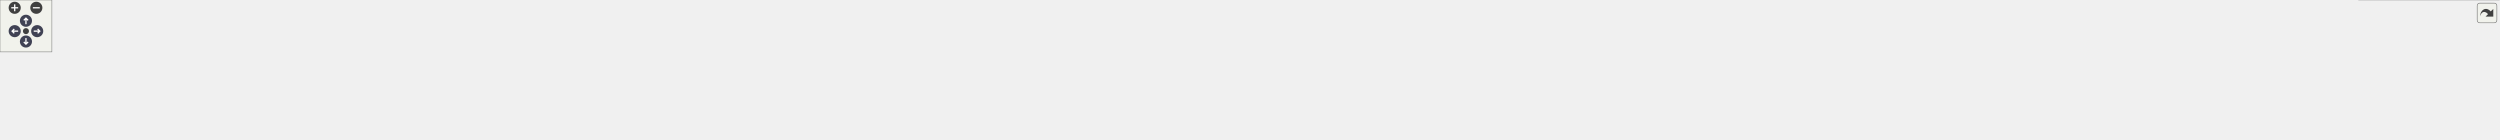
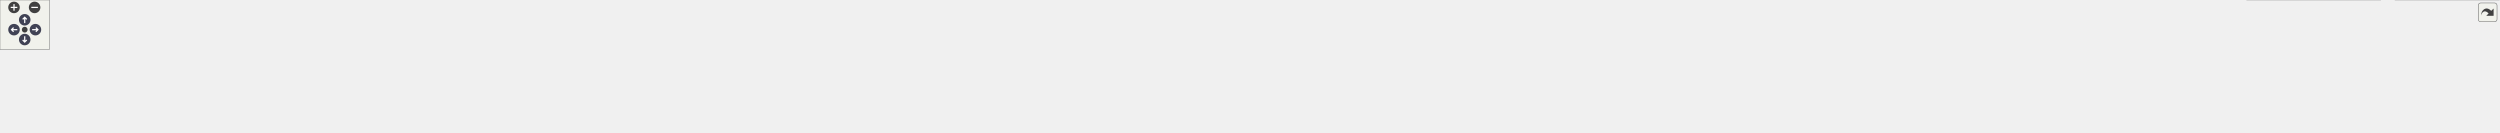
<svg xmlns="http://www.w3.org/2000/svg" xmlns:xlink="http://www.w3.org/1999/xlink" id="main" version="1.1" xml:space="preserve">
  <style type="text/css">
.node, .edge {opacity: 0.7;}
.node.selected, .edge.selected {opacity: 1;}
.edge:hover path { stroke: red; }
.edge:hover polygon { stroke: red; fill: red; }
</style>
  <defs>
    <circle id="rim" cx="0" cy="0" r="7" />
    <circle id="rim2" cx="0" cy="0" r="3.5" />
    <g id="zoomPlus">
      <use xlink:href="#rim" fill="#404040">
        <set attributeName="fill" to="#808080" begin="zoomplus.mouseover" end="zoomplus.mouseout" />
      </use>
      <path d="M-4,0h8M0,-4v8" fill="none" stroke="white" stroke-width="1.5" pointer-events="none" />
    </g>
    <g id="zoomMin">
      <use xlink:href="#rim" fill="#404040">
        <set attributeName="fill" to="#808080" begin="zoomminus.mouseover" end="zoomminus.mouseout" />
      </use>
      <path d="M-4,0h8" fill="none" stroke="white" stroke-width="1.5" pointer-events="none" />
    </g>
    <g id="arrowUp" transform="translate(30 24)">
      <use xlink:href="#rim" />
      <path pointer-events="none" fill="none" stroke="white" stroke-width="1.5" d="M0,-3.0v7 M-2.5,-0.5L0,-3.0L2.5,-0.5" />
    </g>
    <g id="arrowRight" transform="rotate(90) translate(36 -43)">
      <use xlink:href="#rim" />
      <path pointer-events="none" fill="none" stroke="white" stroke-width="1.5" d="M0,-3.0v7 M-2.5,-0.5L0,-3.0L2.5,-0.5" />
    </g>
    <g id="arrowDown" transform="rotate(180) translate(-30 -48)">
      <use xlink:href="#rim" />
      <path pointer-events="none" fill="none" stroke="white" stroke-width="1.5" d="M0,-3.0v7 M-2.5,-0.5L0,-3.0L2.5,-0.5" />
    </g>
    <g id="arrowLeft" transform="rotate(270) translate(-36 17)">
      <use xlink:href="#rim" />
      <path pointer-events="none" fill="none" stroke="white" stroke-width="1.5" d="M0,-3.0v7 M-2.5,-0.5L0,-3.0L2.5,-0.5" />
    </g>
    <g id="resetDef">
      <use xlink:href="#rim2" fill="#404040">
        <set attributeName="fill" to="#808080" begin="reset.mouseover" end="reset.mouseout" />
      </use>
    </g>
  </defs>
  <svg id="graph" class="graph">
    <g id="viewport">
      <g id="Node000001" class="node">
        <g id="a_Node000001">
          <a xlink:title=" ">
-             <polygon fill="#999999" stroke="#666666" points="1440.5,-100 1235.5,-100 1235.5,-68 1440.5,-68 1440.5,-100" />
-             <text text-anchor="start" x="1243.5" y="-86.5" font-family="Helvetica,sans-Serif" font-size="10.00">src/test/java/fr/softsf</text>
-             <text text-anchor="middle" x="1338" y="-74.5" font-family="Helvetica,sans-Serif" font-size="10.00">/canscan/NativeImageConfigSimulator.java</text>
+             <polygon fill="#999999" stroke="#666666" points="1507.5,-100 1302.5,-100 1302.5,-68 1507.5,-68 1507.5,-100" />
+             <text text-anchor="start" x="1310.5" y="-86.5" font-family="Helvetica,sans-Serif" font-size="10.00">src/test/java/fr/softsf</text>
+             <text text-anchor="middle" x="1405" y="-74.5" font-family="Helvetica,sans-Serif" font-size="10.00">/canscan/NativeImageConfigSimulator.java</text>
          </a>
        </g>
      </g>
      <g id="Node000002" class="node">
        <g id="a_Node000002">
          <a xlink:title=" ">
            <polygon fill="#e0e0e0" stroke="#999999" points="106,-26 0,-26 0,-6 106,-6 106,-26" />
            <text text-anchor="middle" x="53" y="-12.5" font-family="Helvetica,sans-Serif" font-size="10.00">java.awt.Component</text>
          </a>
        </g>
      </g>
      <g id="edge1_Node000001_Node000002" class="edge">
        <g id="a_edge1_Node000001_Node000002">
          <a xlink:title=" ">
-             <path fill="none" stroke="#63b8ff" d="M1235.09,-81.3C981.21,-76.69 330.05,-62.2 115,-32 109.39,-31.21 103.54,-30.14 97.78,-28.93" />
-             <polygon fill="#63b8ff" stroke="#63b8ff" points="98.88,-25.59 88.36,-26.8 97.34,-32.42 98.88,-25.59" />
+             <path fill="none" stroke="#63b8ff" d="M1302.28,-81.56C1038.77,-77.45 343.51,-63.84 115,-32 109.39,-31.22 103.54,-30.15 97.77,-28.94" />
+             <polygon fill="#63b8ff" stroke="#63b8ff" points="98.88,-25.6 88.35,-26.81 97.34,-32.43 98.88,-25.6" />
          </a>
        </g>
      </g>
      <g id="Node000003" class="node">
        <g id="a_Node000003">
          <a xlink:title=" ">
            <polygon fill="#e0e0e0" stroke="#999999" points="221.88,-26 124.12,-26 124.12,-6 221.88,-6 221.88,-26" />
            <text text-anchor="middle" x="173" y="-12.5" font-family="Helvetica,sans-Serif" font-size="10.00">java.awt.Container</text>
          </a>
        </g>
      </g>
      <g id="edge2_Node000001_Node000003" class="edge">
        <g id="a_edge2_Node000001_Node000003">
          <a xlink:title=" ">
-             <path fill="none" stroke="#63b8ff" d="M1235.35,-80.99C999.16,-75.91 422.79,-60.9 231,-32 226.01,-31.25 220.82,-30.24 215.69,-29.1" />
-             <polygon fill="#63b8ff" stroke="#63b8ff" points="216.68,-25.74 206.14,-26.81 215.04,-32.55 216.68,-25.74" />
+             <path fill="none" stroke="#63b8ff" d="M1302.12,-81.3C1055.53,-76.77 436.05,-62.62 231,-32 226,-31.25 220.82,-30.25 215.69,-29.12" />
+             <polygon fill="#63b8ff" stroke="#63b8ff" points="216.67,-25.75 206.13,-26.82 215.04,-32.56 216.67,-25.75" />
          </a>
        </g>
      </g>
      <g id="Node000004" class="node">
        <g id="a_Node000004">
          <a xlink:title=" ">
            <polygon fill="#e0e0e0" stroke="#999999" points="318.12,-26 239.88,-26 239.88,-6 318.12,-6 318.12,-26" />
            <text text-anchor="middle" x="279" y="-12.5" font-family="Helvetica,sans-Serif" font-size="10.00">java.awt.Point</text>
          </a>
        </g>
      </g>
      <g id="edge3_Node000001_Node000004" class="edge">
        <g id="a_edge3_Node000001_Node000004">
          <a xlink:title=" ">
-             <path fill="none" stroke="#63b8ff" d="M1235.14,-81.1C1013.92,-76.48 499.04,-62.71 327,-32 323.39,-31.36 319.67,-30.52 315.98,-29.57" />
-             <polygon fill="#63b8ff" stroke="#63b8ff" points="317.14,-26.26 306.57,-26.88 315.22,-32.99 317.14,-26.26" />
+             <path fill="none" stroke="#63b8ff" d="M1302.35,-81.48C1070.53,-77.52 512.31,-64.78 327,-32 323.39,-31.36 319.67,-30.53 315.98,-29.58" />
+             <polygon fill="#63b8ff" stroke="#63b8ff" points="317.14,-26.27 306.56,-26.9 315.22,-33.01 317.14,-26.27" />
          </a>
        </g>
      </g>
      <g id="Node000005" class="node">
        <g id="a_Node000005">
          <a xlink:title=" ">
            <polygon fill="#e0e0e0" stroke="#999999" points="418,-26 336,-26 336,-6 418,-6 418,-26" />
            <text text-anchor="middle" x="377" y="-12.5" font-family="Helvetica,sans-Serif" font-size="10.00">java.awt.Robot</text>
          </a>
        </g>
      </g>
      <g id="edge4_Node000001_Node000005" class="edge">
        <g id="a_edge4_Node000001_Node000005">
          <a xlink:title=" ">
-             <path fill="none" stroke="#63b8ff" d="M1235.35,-80.3C1030.95,-74.41 579.61,-58.78 427,-32 423.13,-31.32 419.14,-30.44 415.18,-29.45" />
-             <polygon fill="#63b8ff" stroke="#63b8ff" points="416.26,-26.12 405.69,-26.84 414.4,-32.87 416.26,-26.12" />
+             <path fill="none" stroke="#63b8ff" d="M1302.27,-80.75C1086.57,-75.53 592.74,-60.75 427,-32 423.13,-31.33 419.14,-30.46 415.18,-29.47" />
+             <polygon fill="#63b8ff" stroke="#63b8ff" points="416.25,-26.13 405.68,-26.85 414.4,-32.88 416.25,-26.13" />
          </a>
        </g>
      </g>
      <g id="Node000006" class="node">
        <g id="a_Node000006">
          <a xlink:title=" ">
            <polygon fill="#e0e0e0" stroke="#999999" points="527.5,-26 436.5,-26 436.5,-6 527.5,-6 527.5,-26" />
            <text text-anchor="middle" x="482" y="-12.5" font-family="Helvetica,sans-Serif" font-size="10.00">java.awt.Window</text>
          </a>
        </g>
      </g>
      <g id="edge5_Node000001_Node000006" class="edge">
        <g id="a_edge5_Node000001_Node000006">
          <a xlink:title=" ">
-             <path fill="none" stroke="#63b8ff" d="M1235.14,-83.09C1081.96,-81.72 785.28,-73.32 537,-32 532.57,-31.26 527.98,-30.31 523.43,-29.25" />
-             <polygon fill="#63b8ff" stroke="#63b8ff" points="524.32,-25.87 513.77,-26.82 522.61,-32.66 524.32,-25.87" />
+             <path fill="none" stroke="#63b8ff" d="M1302.02,-83.83C1138.7,-83.6 810.73,-76.87 537,-32 532.57,-31.27 527.98,-30.33 523.42,-29.28" />
+             <polygon fill="#63b8ff" stroke="#63b8ff" points="524.32,-25.89 513.77,-26.84 522.61,-32.68 524.32,-25.89" />
          </a>
        </g>
      </g>
      <g id="Node000007" class="node">
        <g id="a_Node000007">
          <a xlink:title=" ">
            <polygon fill="#e0e0e0" stroke="#999999" points="676,-26 546,-26 546,-6 676,-6 676,-26" />
            <text text-anchor="middle" x="611" y="-12.5" font-family="Helvetica,sans-Serif" font-size="10.00">java.awt.event.InputEvent</text>
          </a>
        </g>
      </g>
      <g id="edge6_Node000001_Node000007" class="edge">
        <g id="a_edge6_Node000001_Node000007">
          <a xlink:title=" ">
-             <path fill="none" stroke="#63b8ff" d="M1235.22,-78.85C1106.23,-72.76 878.42,-59.05 685,-32 678.27,-31.06 671.22,-29.88 664.27,-28.61" />
-             <polygon fill="#63b8ff" stroke="#63b8ff" points="665.08,-25.2 654.6,-26.75 663.76,-32.07 665.08,-25.2" />
+             <path fill="none" stroke="#63b8ff" d="M1302.03,-79.89C1161.9,-74.71 903.53,-61.76 685,-32 678.18,-31.07 671.04,-29.89 664,-28.6" />
+             <polygon fill="#63b8ff" stroke="#63b8ff" points="664.68,-25.17 654.2,-26.72 663.36,-32.04 664.68,-25.17" />
          </a>
        </g>
      </g>
      <g id="Node000008" class="node">
        <g id="a_Node000008">
          <a xlink:title=" ">
            <polygon fill="#e0e0e0" stroke="#999999" points="819.75,-26 694.25,-26 694.25,-6 819.75,-6 819.75,-26" />
            <text text-anchor="middle" x="757" y="-12.5" font-family="Helvetica,sans-Serif" font-size="10.00">java.awt.event.KeyEvent</text>
          </a>
        </g>
      </g>
      <g id="edge7_Node000001_Node000008" class="edge">
        <g id="a_edge7_Node000001_Node000008">
          <a xlink:title=" ">
-             <path fill="none" stroke="#63b8ff" d="M1235.23,-75.9C1132.14,-68.03 969.01,-53.54 829,-32 822.69,-31.03 816.11,-29.87 809.59,-28.62" />
-             <polygon fill="#63b8ff" stroke="#63b8ff" points="810.72,-25.28 800.23,-26.77 809.36,-32.15 810.72,-25.28" />
+             <path fill="none" stroke="#63b8ff" d="M1302.09,-77.53C1186.52,-70.55 993.61,-56.35 829,-32 822.61,-31.05 815.93,-29.9 809.33,-28.65" />
+             <polygon fill="#63b8ff" stroke="#63b8ff" points="810.33,-25.28 799.84,-26.77 808.97,-32.14 810.33,-25.28" />
          </a>
        </g>
      </g>
      <g id="Node000009" class="node">
        <g id="a_Node000009">
          <a xlink:title=" ">
            <polygon fill="#e0e0e0" stroke="#999999" points="924.25,-26 837.75,-26 837.75,-6 924.25,-6 924.25,-26" />
            <text text-anchor="middle" x="881" y="-12.5" font-family="Helvetica,sans-Serif" font-size="10.00">java.util.Objects</text>
          </a>
        </g>
      </g>
      <g id="edge8_Node000001_Node000009" class="edge">
        <g id="a_edge8_Node000001_Node000009">
          <a xlink:title=" ">
-             <path fill="none" stroke="#63b8ff" d="M1235.19,-74.32C1153.13,-66.36 1035.49,-52.65 934,-32 930.18,-31.22 926.24,-30.31 922.3,-29.33" />
-             <polygon fill="#63b8ff" stroke="#63b8ff" points="923.38,-26 912.82,-26.82 921.59,-32.77 923.38,-26" />
+             <path fill="none" stroke="#63b8ff" d="M1302.27,-76.87C1206.36,-69.96 1059.55,-56.38 934,-32 930.13,-31.25 926.13,-30.35 922.14,-29.37" />
+             <polygon fill="#63b8ff" stroke="#63b8ff" points="923.08,-26 912.52,-26.84 921.3,-32.77 923.08,-26" />
          </a>
        </g>
      </g>
      <g id="Node000010" class="node">
        <g id="a_Node000010">
          <a xlink:title=" ">
            <polygon fill="#e0e0e0" stroke="#999999" points="1047.25,-26 942.75,-26 942.75,-6 1047.25,-6 1047.25,-26" />
            <text text-anchor="middle" x="995" y="-12.5" font-family="Helvetica,sans-Serif" font-size="10.00">javax.swing.JButton</text>
          </a>
        </g>
      </g>
      <g id="edge9_Node000001_Node000010" class="edge">
        <g id="a_edge9_Node000001_Node000010">
          <a xlink:title=" ">
-             <path fill="none" stroke="#63b8ff" d="M1244.03,-67.51C1189.06,-58.08 1118.41,-45.3 1056,-32 1051.74,-31.09 1047.33,-30.1 1042.91,-29.08" />
-             <polygon fill="#63b8ff" stroke="#63b8ff" points="1044.02,-25.75 1033.48,-26.84 1042.41,-32.56 1044.02,-25.75" />
+             <path fill="none" stroke="#63b8ff" d="M1302.24,-70.62C1232.49,-61.57 1138.33,-48.1 1056,-32 1051.42,-31.11 1046.68,-30.09 1041.94,-29.02" />
+             <polygon fill="#63b8ff" stroke="#63b8ff" points="1043.01,-25.68 1032.47,-26.8 1041.41,-32.49 1043.01,-25.68" />
          </a>
        </g>
      </g>
      <g id="Node000011" class="node">
        <g id="a_Node000011">
          <a xlink:title=" ">
            <polygon fill="#e0e0e0" stroke="#999999" points="1201,-26 1065,-26 1065,-6 1201,-6 1201,-26" />
            <text text-anchor="middle" x="1133" y="-12.5" font-family="Helvetica,sans-Serif" font-size="10.00">javax.swing.JColorChooser</text>
          </a>
        </g>
      </g>
      <g id="edge10_Node000001_Node000011" class="edge">
        <g id="a_edge10_Node000001_Node000011">
          <a xlink:title=" ">
-             <path fill="none" stroke="#63b8ff" d="M1289.94,-67.53C1254.42,-56.09 1206.63,-40.71 1173.15,-29.93" />
-             <polygon fill="#63b8ff" stroke="#63b8ff" points="1174.42,-26.66 1163.82,-26.92 1172.27,-33.32 1174.42,-26.66" />
+             <path fill="none" stroke="#63b8ff" d="M1341.23,-67.53C1292.98,-55.82 1227.65,-39.97 1183.12,-29.16" />
+             <polygon fill="#63b8ff" stroke="#63b8ff" points="1184,-25.77 1173.46,-26.82 1182.35,-32.58 1184,-25.77" />
          </a>
        </g>
      </g>
      <g id="Node000012" class="node">
        <g id="a_Node000012">
          <a xlink:title=" ">
            <polygon fill="#e0e0e0" stroke="#999999" points="1322.88,-26 1219.12,-26 1219.12,-6 1322.88,-6 1322.88,-26" />
            <text text-anchor="middle" x="1271" y="-12.5" font-family="Helvetica,sans-Serif" font-size="10.00">javax.swing.JDialog</text>
          </a>
        </g>
      </g>
      <g id="edge11_Node000001_Node000012" class="edge">
        <g id="a_edge11_Node000001_Node000012">
          <a xlink:title=" ">
-             <path fill="none" stroke="#63b8ff" d="M1322.46,-67.69C1312.31,-57.7 1299.04,-44.63 1288.52,-34.26" />
-             <polygon fill="#63b8ff" stroke="#63b8ff" points="1291.12,-31.9 1281.54,-27.38 1286.2,-36.89 1291.12,-31.9" />
+             <path fill="none" stroke="#63b8ff" d="M1373.58,-67.53C1351.48,-56.64 1322.1,-42.17 1300.45,-31.5" />
+             <polygon fill="#63b8ff" stroke="#63b8ff" points="1302.08,-28.41 1291.56,-27.13 1298.99,-34.69 1302.08,-28.41" />
          </a>
        </g>
      </g>
      <g id="Node000013" class="node">
        <g id="a_Node000013">
          <a xlink:title=" ">
            <polygon fill="#e0e0e0" stroke="#999999" points="1469.25,-26 1340.75,-26 1340.75,-6 1469.25,-6 1469.25,-26" />
            <text text-anchor="middle" x="1405" y="-12.5" font-family="Helvetica,sans-Serif" font-size="10.00">javax.swing.JFileChooser</text>
          </a>
        </g>
      </g>
      <g id="edge12_Node000001_Node000013" class="edge">
        <g id="a_edge12_Node000001_Node000013">
          <a xlink:title=" ">
-             <path fill="none" stroke="#63b8ff" d="M1353.54,-67.69C1363.69,-57.7 1376.96,-44.63 1387.48,-34.26" />
-             <polygon fill="#63b8ff" stroke="#63b8ff" points="1389.8,-36.89 1394.46,-27.38 1384.88,-31.9 1389.8,-36.89" />
+             <path fill="none" stroke="#63b8ff" d="M1405,-67.69C1405,-58.8 1405,-47.46 1405,-37.77" />
+             <polygon fill="#63b8ff" stroke="#63b8ff" points="1408.5,-37.83 1405,-27.83 1401.5,-37.83 1408.5,-37.83" />
          </a>
        </g>
      </g>
      <g id="Node000014" class="node">
        <g id="a_Node000014">
          <a xlink:title=" ">
            <polygon fill="#e0e0e0" stroke="#999999" points="1606.75,-26 1487.25,-26 1487.25,-6 1606.75,-6 1606.75,-26" />
            <text text-anchor="middle" x="1547" y="-12.5" font-family="Helvetica,sans-Serif" font-size="10.00">javax.swing.JMenuItem</text>
          </a>
        </g>
      </g>
      <g id="edge13_Node000001_Node000014" class="edge">
        <g id="a_edge13_Node000001_Node000014">
          <a xlink:title=" ">
-             <path fill="none" stroke="#63b8ff" d="M1387,-67.53C1423.21,-56.09 1471.93,-40.71 1506.07,-29.93" />
-             <polygon fill="#63b8ff" stroke="#63b8ff" points="1507.12,-33.26 1515.6,-26.92 1505.01,-26.59 1507.12,-33.26" />
+             <path fill="none" stroke="#63b8ff" d="M1438.29,-67.53C1461.93,-56.54 1493.42,-41.9 1516.42,-31.21" />
+             <polygon fill="#63b8ff" stroke="#63b8ff" points="1517.68,-34.49 1525.27,-27.1 1514.73,-28.14 1517.68,-34.49" />
          </a>
        </g>
      </g>
      <g id="Node000015" class="node">
        <g id="a_Node000015">
          <a xlink:title=" ">
            <polygon fill="#e0e0e0" stroke="#999999" points="1751.5,-26 1624.5,-26 1624.5,-6 1751.5,-6 1751.5,-26" />
            <text text-anchor="middle" x="1688" y="-12.5" font-family="Helvetica,sans-Serif" font-size="10.00">javax.swing.JOptionPane</text>
          </a>
        </g>
      </g>
      <g id="edge14_Node000001_Node000015" class="edge">
        <g id="a_edge14_Node000001_Node000015">
          <a xlink:title=" ">
-             <path fill="none" stroke="#63b8ff" d="M1425.44,-67.51C1480.24,-57.67 1552.32,-44.47 1616,-32 1621.28,-30.97 1626.78,-29.86 1632.27,-28.75" />
-             <polygon fill="#63b8ff" stroke="#63b8ff" points="1632.91,-32.19 1642,-26.75 1631.5,-25.33 1632.91,-32.19" />
+             <path fill="none" stroke="#63b8ff" d="M1471.35,-67.53C1521.76,-55.77 1590.1,-39.83 1636.44,-29.02" />
+             <polygon fill="#63b8ff" stroke="#63b8ff" points="1637.02,-32.48 1645.96,-26.8 1635.43,-25.67 1637.02,-32.48" />
          </a>
        </g>
      </g>
      <g id="Node000016" class="node">
        <g id="a_Node000016">
          <a xlink:title=" ">
            <polygon fill="#e0e0e0" stroke="#999999" points="1896.88,-26 1769.12,-26 1769.12,-6 1896.88,-6 1896.88,-26" />
            <text text-anchor="middle" x="1833" y="-12.5" font-family="Helvetica,sans-Serif" font-size="10.00">javax.swing.JPopupMenu</text>
          </a>
        </g>
      </g>
      <g id="edge15_Node000001_Node000016" class="edge">
        <g id="a_edge15_Node000001_Node000016">
          <a xlink:title=" ">
-             <path fill="none" stroke="#63b8ff" d="M1440.92,-73.08C1526.79,-64.2 1652.24,-49.85 1761,-32 1766.98,-31.02 1773.23,-29.88 1779.43,-28.69" />
-             <polygon fill="#63b8ff" stroke="#63b8ff" points="1779.86,-32.17 1788.99,-26.78 1778.5,-25.3 1779.86,-32.17" />
+             <path fill="none" stroke="#63b8ff" d="M1507.7,-70.03C1578.97,-60.61 1675.98,-46.93 1761,-32 1766.67,-31 1772.58,-29.89 1778.46,-28.74" />
+             <polygon fill="#63b8ff" stroke="#63b8ff" points="1779.08,-32.19 1788.2,-26.78 1777.7,-25.32 1779.08,-32.19" />
          </a>
        </g>
      </g>
      <g id="Node000017" class="node">
        <g id="a_Node000017">
          <a xlink:title=" ">
            <polygon fill="#e0e0e0" stroke="#999999" points="2045,-26 1915,-26 1915,-6 2045,-6 2045,-26" />
            <text text-anchor="middle" x="1980" y="-12.5" font-family="Helvetica,sans-Serif" font-size="10.00">javax.swing.JRadioButton</text>
          </a>
        </g>
      </g>
      <g id="edge16_Node000001_Node000017" class="edge">
        <g id="a_edge16_Node000001_Node000017">
          <a xlink:title=" ">
-             <path fill="none" stroke="#63b8ff" d="M1440.75,-77.2C1554.83,-69.96 1744.22,-55.59 1906,-32 1912.56,-31.04 1919.43,-29.88 1926.21,-28.62" />
-             <polygon fill="#63b8ff" stroke="#63b8ff" points="1926.84,-32.07 1936,-26.74 1925.52,-25.19 1926.84,-32.07" />
+             <path fill="none" stroke="#63b8ff" d="M1507.56,-75.53C1609.09,-67.45 1768.78,-52.84 1906,-32 1912.48,-31.02 1919.24,-29.85 1925.94,-28.6" />
+             <polygon fill="#63b8ff" stroke="#63b8ff" points="1926.44,-32.07 1935.6,-26.73 1925.12,-25.19 1926.44,-32.07" />
          </a>
        </g>
      </g>
      <g id="Node000018" class="node">
        <g id="a_Node000018">
          <a xlink:title=" ">
            <polygon fill="#e0e0e0" stroke="#999999" points="2163.38,-26 2062.62,-26 2062.62,-6 2163.38,-6 2163.38,-26" />
            <text text-anchor="middle" x="2113" y="-12.5" font-family="Helvetica,sans-Serif" font-size="10.00">javax.swing.JSlider</text>
          </a>
        </g>
      </g>
      <g id="edge17_Node000001_Node000018" class="edge">
        <g id="a_edge17_Node000001_Node000018">
          <a xlink:title=" ">
-             <path fill="none" stroke="#63b8ff" d="M1440.93,-81.4C1580.61,-77.93 1837.62,-66.93 2054,-32 2058.95,-31.2 2064.08,-30.18 2069.17,-29.06" />
-             <polygon fill="#63b8ff" stroke="#63b8ff" points="2069.75,-32.52 2078.67,-26.8 2068.13,-25.71 2069.75,-32.52" />
+             <path fill="none" stroke="#63b8ff" d="M1507.94,-80.32C1636.48,-75.74 1862.76,-63.59 2054,-32 2058.88,-31.19 2063.95,-30.18 2068.98,-29.06" />
+             <polygon fill="#63b8ff" stroke="#63b8ff" points="2069.43,-32.55 2078.35,-26.84 2067.81,-25.74 2069.43,-32.55" />
          </a>
        </g>
      </g>
      <g id="Node000019" class="node">
        <g id="a_Node000019">
          <a xlink:title=" ">
            <polygon fill="#e0e0e0" stroke="#999999" points="2296.5,-26 2181.5,-26 2181.5,-6 2296.5,-6 2296.5,-26" />
            <text text-anchor="middle" x="2239" y="-12.5" font-family="Helvetica,sans-Serif" font-size="10.00">javax.swing.JTextArea</text>
          </a>
        </g>
      </g>
      <g id="edge18_Node000001_Node000019" class="edge">
        <g id="a_edge18_Node000001_Node000019">
          <a xlink:title=" ">
-             <path fill="none" stroke="#63b8ff" d="M1440.92,-81.96C1598.92,-79.19 1910.41,-69.04 2172,-32 2178.05,-31.14 2184.36,-30.03 2190.59,-28.79" />
-             <polygon fill="#63b8ff" stroke="#63b8ff" points="2191.09,-32.27 2200.15,-26.78 2189.64,-25.42 2191.09,-32.27" />
+             <path fill="none" stroke="#63b8ff" d="M1507.88,-81.18C1655.56,-77.43 1935.9,-66.07 2172,-32 2178.05,-31.13 2184.36,-30 2190.58,-28.76" />
+             <polygon fill="#63b8ff" stroke="#63b8ff" points="2191.08,-32.23 2200.15,-26.75 2189.64,-25.39 2191.08,-32.23" />
          </a>
        </g>
      </g>
      <g id="Node000020" class="node">
        <g id="a_Node000020">
          <a xlink:title=" ">
            <polygon fill="#e0e0e0" stroke="#999999" points="2429.88,-26 2314.12,-26 2314.12,-6 2429.88,-6 2429.88,-26" />
            <text text-anchor="middle" x="2372" y="-12.5" font-family="Helvetica,sans-Serif" font-size="10.00">javax.swing.JTextField</text>
          </a>
        </g>
      </g>
      <g id="edge19_Node000001_Node000020" class="edge">
        <g id="a_edge19_Node000001_Node000020">
          <a xlink:title=" ">
-             <path fill="none" stroke="#63b8ff" d="M1440.99,-83.33C1618.47,-82.62 1993.04,-75.48 2306,-32 2312.04,-31.16 2318.34,-30.05 2324.55,-28.8" />
-             <polygon fill="#63b8ff" stroke="#63b8ff" points="2325.02,-32.28 2334.07,-26.77 2323.56,-25.43 2325.02,-32.28" />
+             <path fill="none" stroke="#63b8ff" d="M1507.9,-82.74C1675.8,-81.08 2018.8,-72.48 2306,-32 2312.04,-31.15 2318.34,-30.03 2324.54,-28.78" />
+             <polygon fill="#63b8ff" stroke="#63b8ff" points="2325.02,-32.26 2334.07,-26.74 2323.55,-25.41 2325.02,-32.26" />
          </a>
        </g>
      </g>
      <g id="Node000021" class="node">
        <g id="a_Node000021">
          <a xlink:title=" ">
            <polygon fill="#e0e0e0" stroke="#999999" points="2559.62,-26 2448.38,-26 2448.38,-6 2559.62,-6 2559.62,-26" />
            <text text-anchor="middle" x="2504" y="-12.5" font-family="Helvetica,sans-Serif" font-size="10.00">javax.swing.JWindow</text>
          </a>
        </g>
      </g>
      <g id="edge20_Node000001_Node000021" class="edge">
        <g id="a_edge20_Node000001_Node000021">
          <a xlink:title=" ">
-             <path fill="none" stroke="#63b8ff" d="M1440.92,-80.61C1676.27,-74.75 2248.13,-58.23 2439,-32 2444.95,-31.18 2451.16,-30.08 2457.28,-28.84" />
-             <polygon fill="#63b8ff" stroke="#63b8ff" points="2457.6,-32.35 2466.63,-26.82 2456.12,-25.51 2457.6,-32.35" />
+             <path fill="none" stroke="#63b8ff" d="M1507.93,-83.95C1694.49,-84.33 2100.53,-79.02 2439,-32 2444.95,-31.17 2451.16,-30.07 2457.28,-28.83" />
+             <polygon fill="#63b8ff" stroke="#63b8ff" points="2457.6,-32.34 2466.63,-26.8 2456.12,-25.49 2457.6,-32.34" />
          </a>
        </g>
      </g>
      <g id="Node000022" class="node">
        <g id="a_Node000022">
          <a xlink:title=" ">
            <polygon fill="#e0e0e0" stroke="#999999" points="2708.38,-26 2577.62,-26 2577.62,-6 2708.38,-6 2708.38,-26" />
            <text text-anchor="middle" x="2643" y="-12.5" font-family="Helvetica,sans-Serif" font-size="10.00">javax.swing.SwingUtilities</text>
          </a>
        </g>
      </g>
      <g id="edge21_Node000001_Node000022" class="edge">
        <g id="a_edge21_Node000001_Node000022">
          <a xlink:title=" ">
-             <path fill="none" stroke="#63b8ff" d="M1440.58,-80.85C1695.31,-75.16 2351.75,-58.35 2569,-32 2576.09,-31.14 2583.51,-29.97 2590.8,-28.65" />
-             <polygon fill="#63b8ff" stroke="#63b8ff" points="2591.44,-32.1 2600.6,-26.78 2590.12,-25.22 2591.44,-32.1" />
+             <path fill="none" stroke="#63b8ff" d="M1507.82,-83.87C1711.27,-84.41 2179.24,-79.74 2569,-32 2576.09,-31.13 2583.51,-29.95 2590.8,-28.64" />
+             <polygon fill="#63b8ff" stroke="#63b8ff" points="2591.44,-32.08 2600.6,-26.76 2590.12,-25.2 2591.44,-32.08" />
          </a>
        </g>
      </g>
      <g id="Node000023" class="node">
        <g id="a_Node000023">
          <a xlink:title=" ">
            <polygon fill="#e0e0e0" stroke="#999999" points="2889.12,-32 2726.88,-32 2726.88,0 2889.12,0 2889.12,-32" />
            <text text-anchor="start" x="2734.88" y="-18.5" font-family="Helvetica,sans-Serif" font-size="10.00">com.formdev.flatlaf.intellijthemes.</text>
            <text text-anchor="middle" x="2808" y="-6.5" font-family="Helvetica,sans-Serif" font-size="10.00">FlatCobalt2IJTheme</text>
          </a>
        </g>
      </g>
      <g id="edge22_Node000001_Node000023" class="edge">
        <g id="a_edge22_Node000001_Node000023">
          <a xlink:title=" ">
-             <path fill="none" stroke="#63b8ff" d="M1440.8,-83.63C1668.54,-84.06 2232.84,-79.83 2715.32,-32.06" />
-             <polygon fill="#63b8ff" stroke="#63b8ff" points="2715.59,-35.55 2725.2,-31.07 2714.9,-28.58 2715.59,-35.55" />
+             <path fill="none" stroke="#63b8ff" d="M1507.79,-83.35C1727.53,-83.15 2259.32,-77.62 2715.27,-32.07" />
+             <polygon fill="#63b8ff" stroke="#63b8ff" points="2715.6,-35.55 2725.2,-31.07 2714.9,-28.59 2715.6,-35.55" />
+           </a>
+         </g>
+       </g>
+       <g id="Node000024" class="node">
+         <g id="a_Node000024">
+           <a xlink:title=" ">
+             <polygon fill="#e0e0e0" stroke="#999999" points="3033.12,-32 2906.88,-32 2906.88,0 3033.12,0 3033.12,-32" />
+             <text text-anchor="start" x="2914.88" y="-18.5" font-family="Helvetica,sans-Serif" font-size="10.00">fr.softsf.canscan.util.Use</text>
+             <text text-anchor="middle" x="2970" y="-6.5" font-family="Helvetica,sans-Serif" font-size="10.00">LucioleFont</text>
+           </a>
+         </g>
+       </g>
+       <g id="edge23_Node000001_Node000024" class="edge">
+         <g id="a_edge23_Node000001_Node000024">
+           <a xlink:title=" ">
+             <path fill="none" stroke="#63b8ff" d="M1507.92,-81.78C1795.79,-78.01 2606.44,-64.82 2895.2,-32.16" />
+             <polygon fill="#63b8ff" stroke="#63b8ff" points="2895.46,-35.66 2904.99,-31.02 2894.65,-28.71 2895.46,-35.66" />
          </a>
        </g>
      </g>
    </g>
  </svg>
  <g id="navigator" transform="translate(0 0)" fill="#404254">
    <rect fill="#f2f5e9" fill-opacity="0.5" stroke="#606060" stroke-width=".5" x="0" y="0" width="60" height="60" />
    <use id="zoomplus" xlink:href="#zoomPlus" x="17" y="9" />
    <use id="zoomminus" xlink:href="#zoomMin" x="42" y="9" />
    <use id="reset" xlink:href="#resetDef" x="30" y="36" />
    <use id="arrowup" xlink:href="#arrowUp" x="0" y="0" />
    <use id="arrowright" xlink:href="#arrowRight" x="0" y="0" />
    <use id="arrowdown" xlink:href="#arrowDown" x="0" y="0" />
    <use id="arrowleft" xlink:href="#arrowLeft" x="0" y="0" />
  </g>
  <svg viewBox="0 0 15 15" width="100%" height="30px" preserveAspectRatio="xMaxYMin meet">
    <g id="arrow_out" transform="scale(0.3 0.3)">
      <a xlink:href="_native_image_config_simulator_8java__incl_org.svg" target="_base">
        <rect id="button" ry="5" rx="5" y="6" x="6" height="38" width="38" fill="#f2f5e9" fill-opacity="0.5" stroke="#606060" stroke-width="1.0" />
        <path id="arrow" d="M 11.5,31.437 C 11.94,20.098 22.043,11.323 32.159,21.979 L 37.069,17.246 C 37.069,17.246 37.088,32 37.088,32 L 22.16,31.978 C 22.16,31.978 26.998,27.14 26.998,27.14 C 18.529,18.264 13.292,25.23 11.5,31.437 z" style="fill:#404040;" />
      </a>
    </g>
  </svg>
  <style type="text/css">

[data-mouse-over-selected='false'] { opacity: 0.7; }
[data-mouse-over-selected='true']  { opacity: 1.0; }

</style>
</svg>
